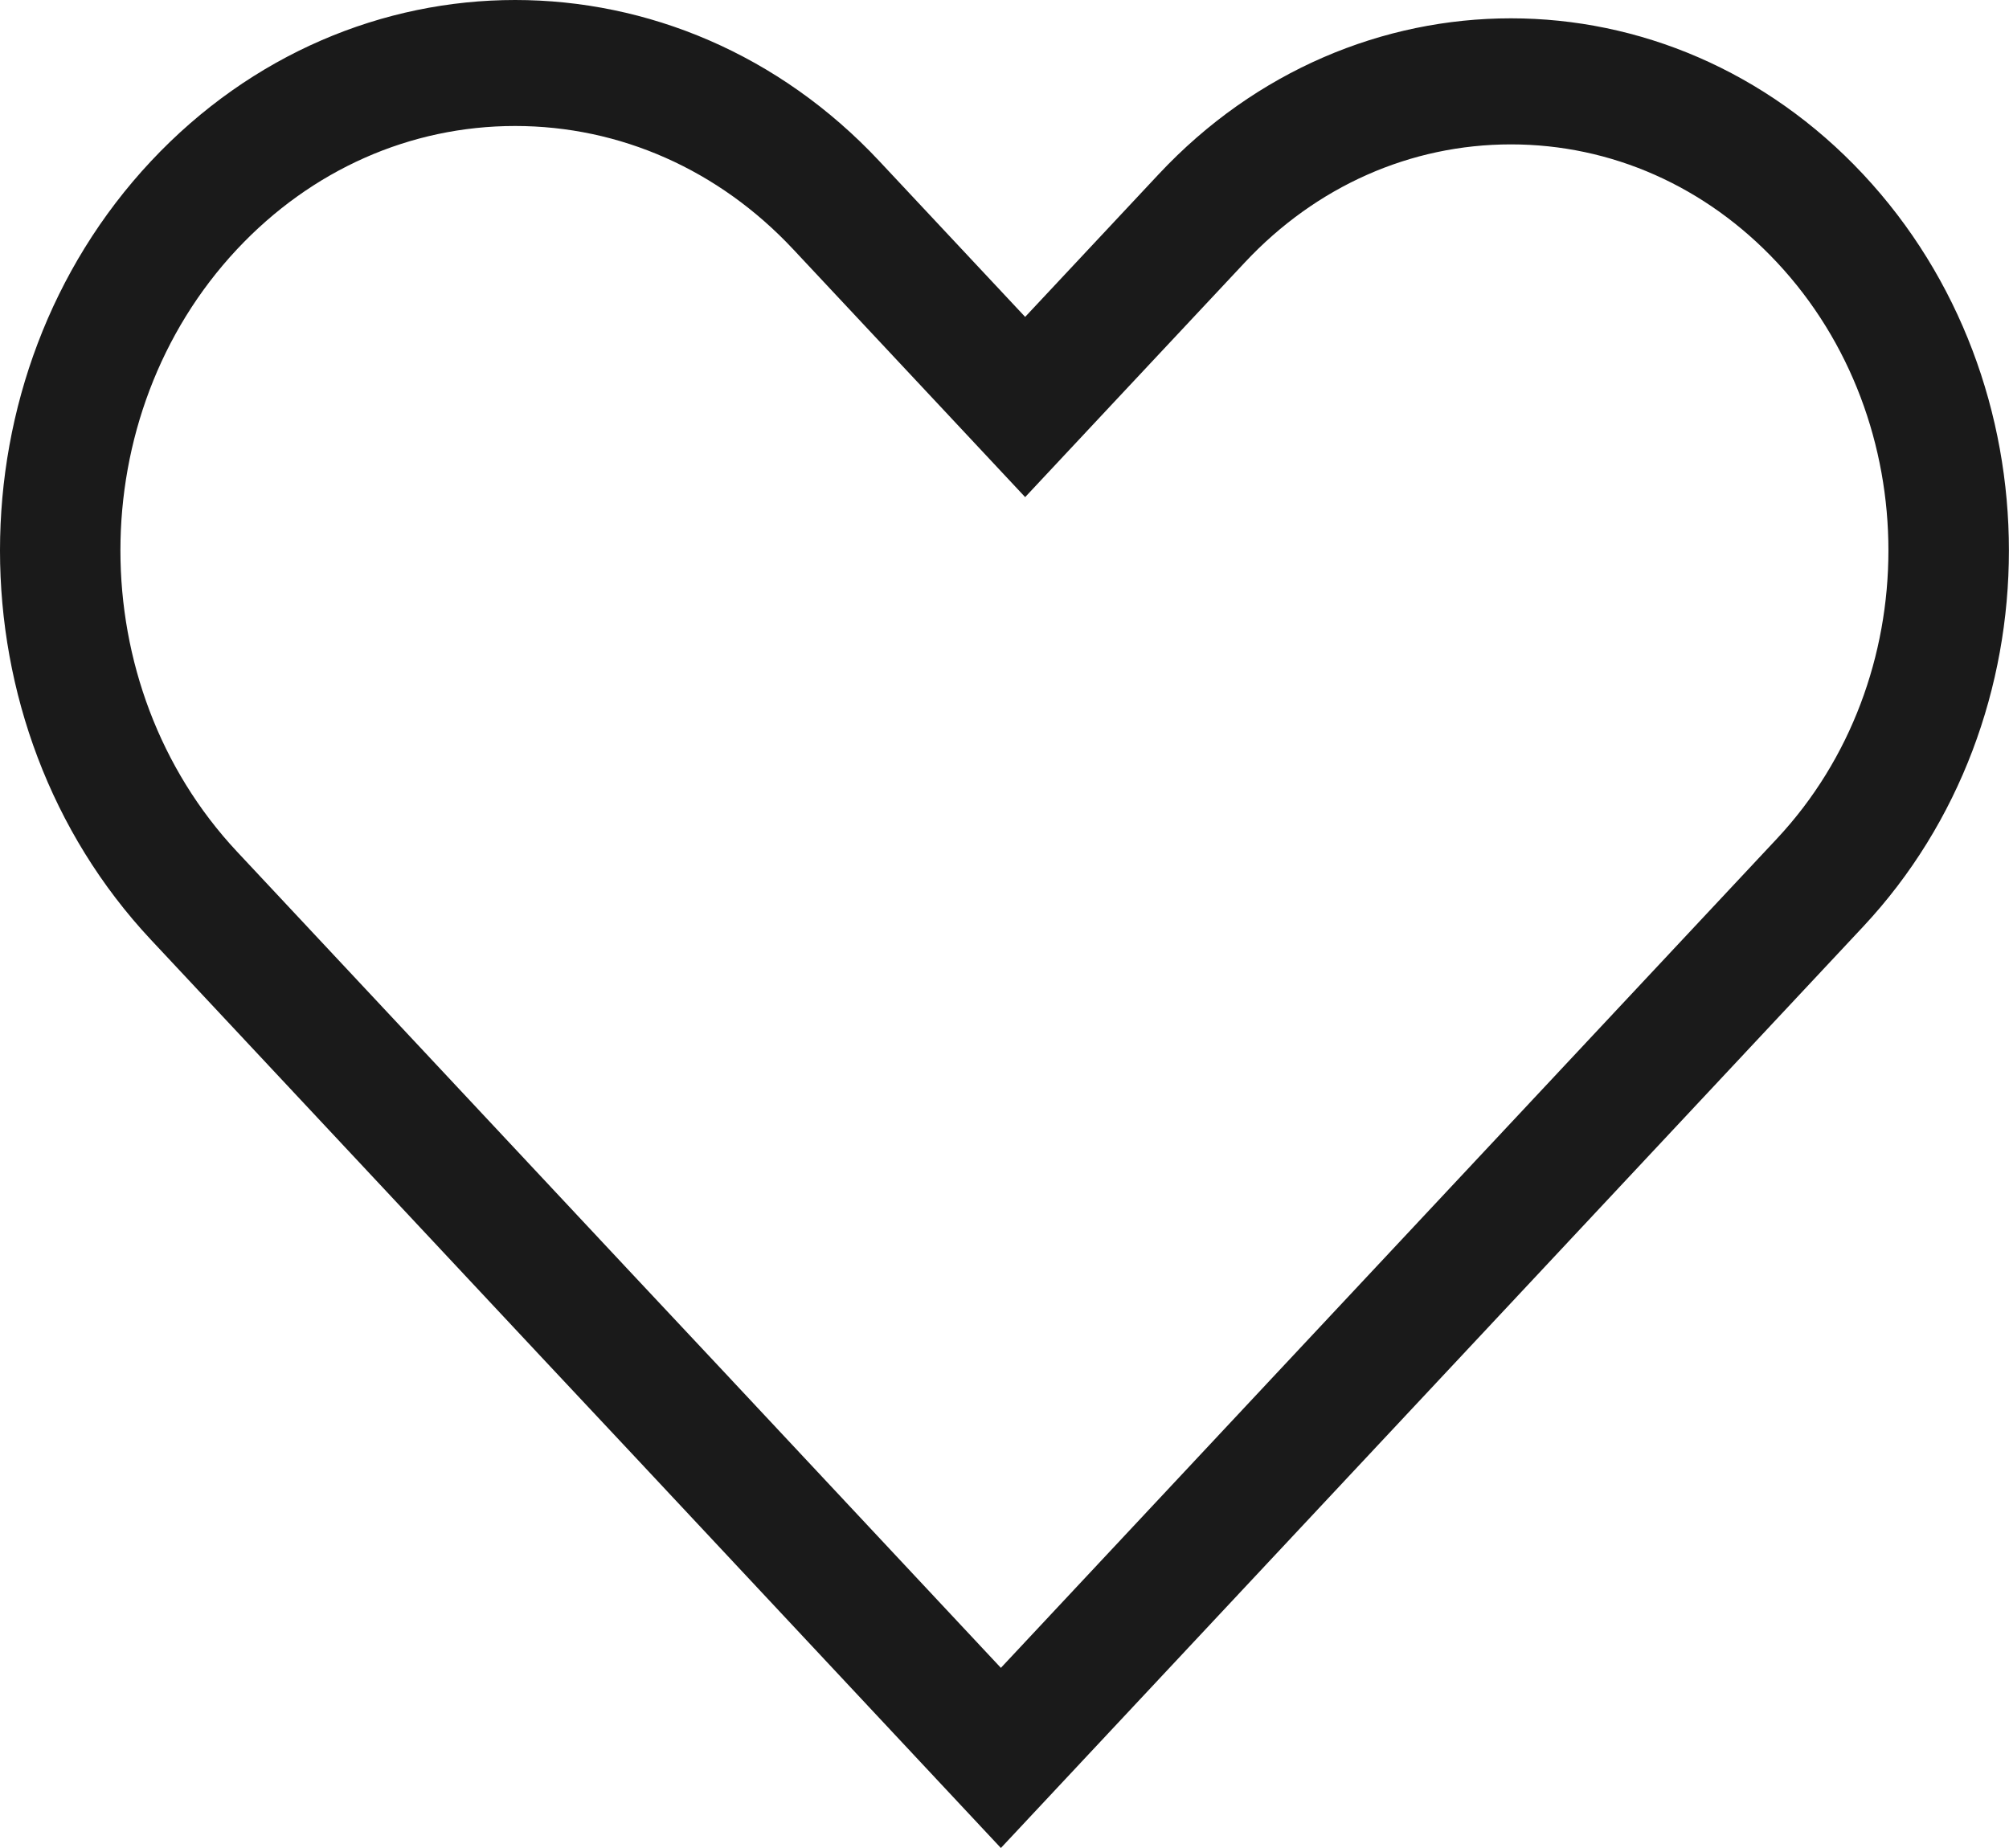
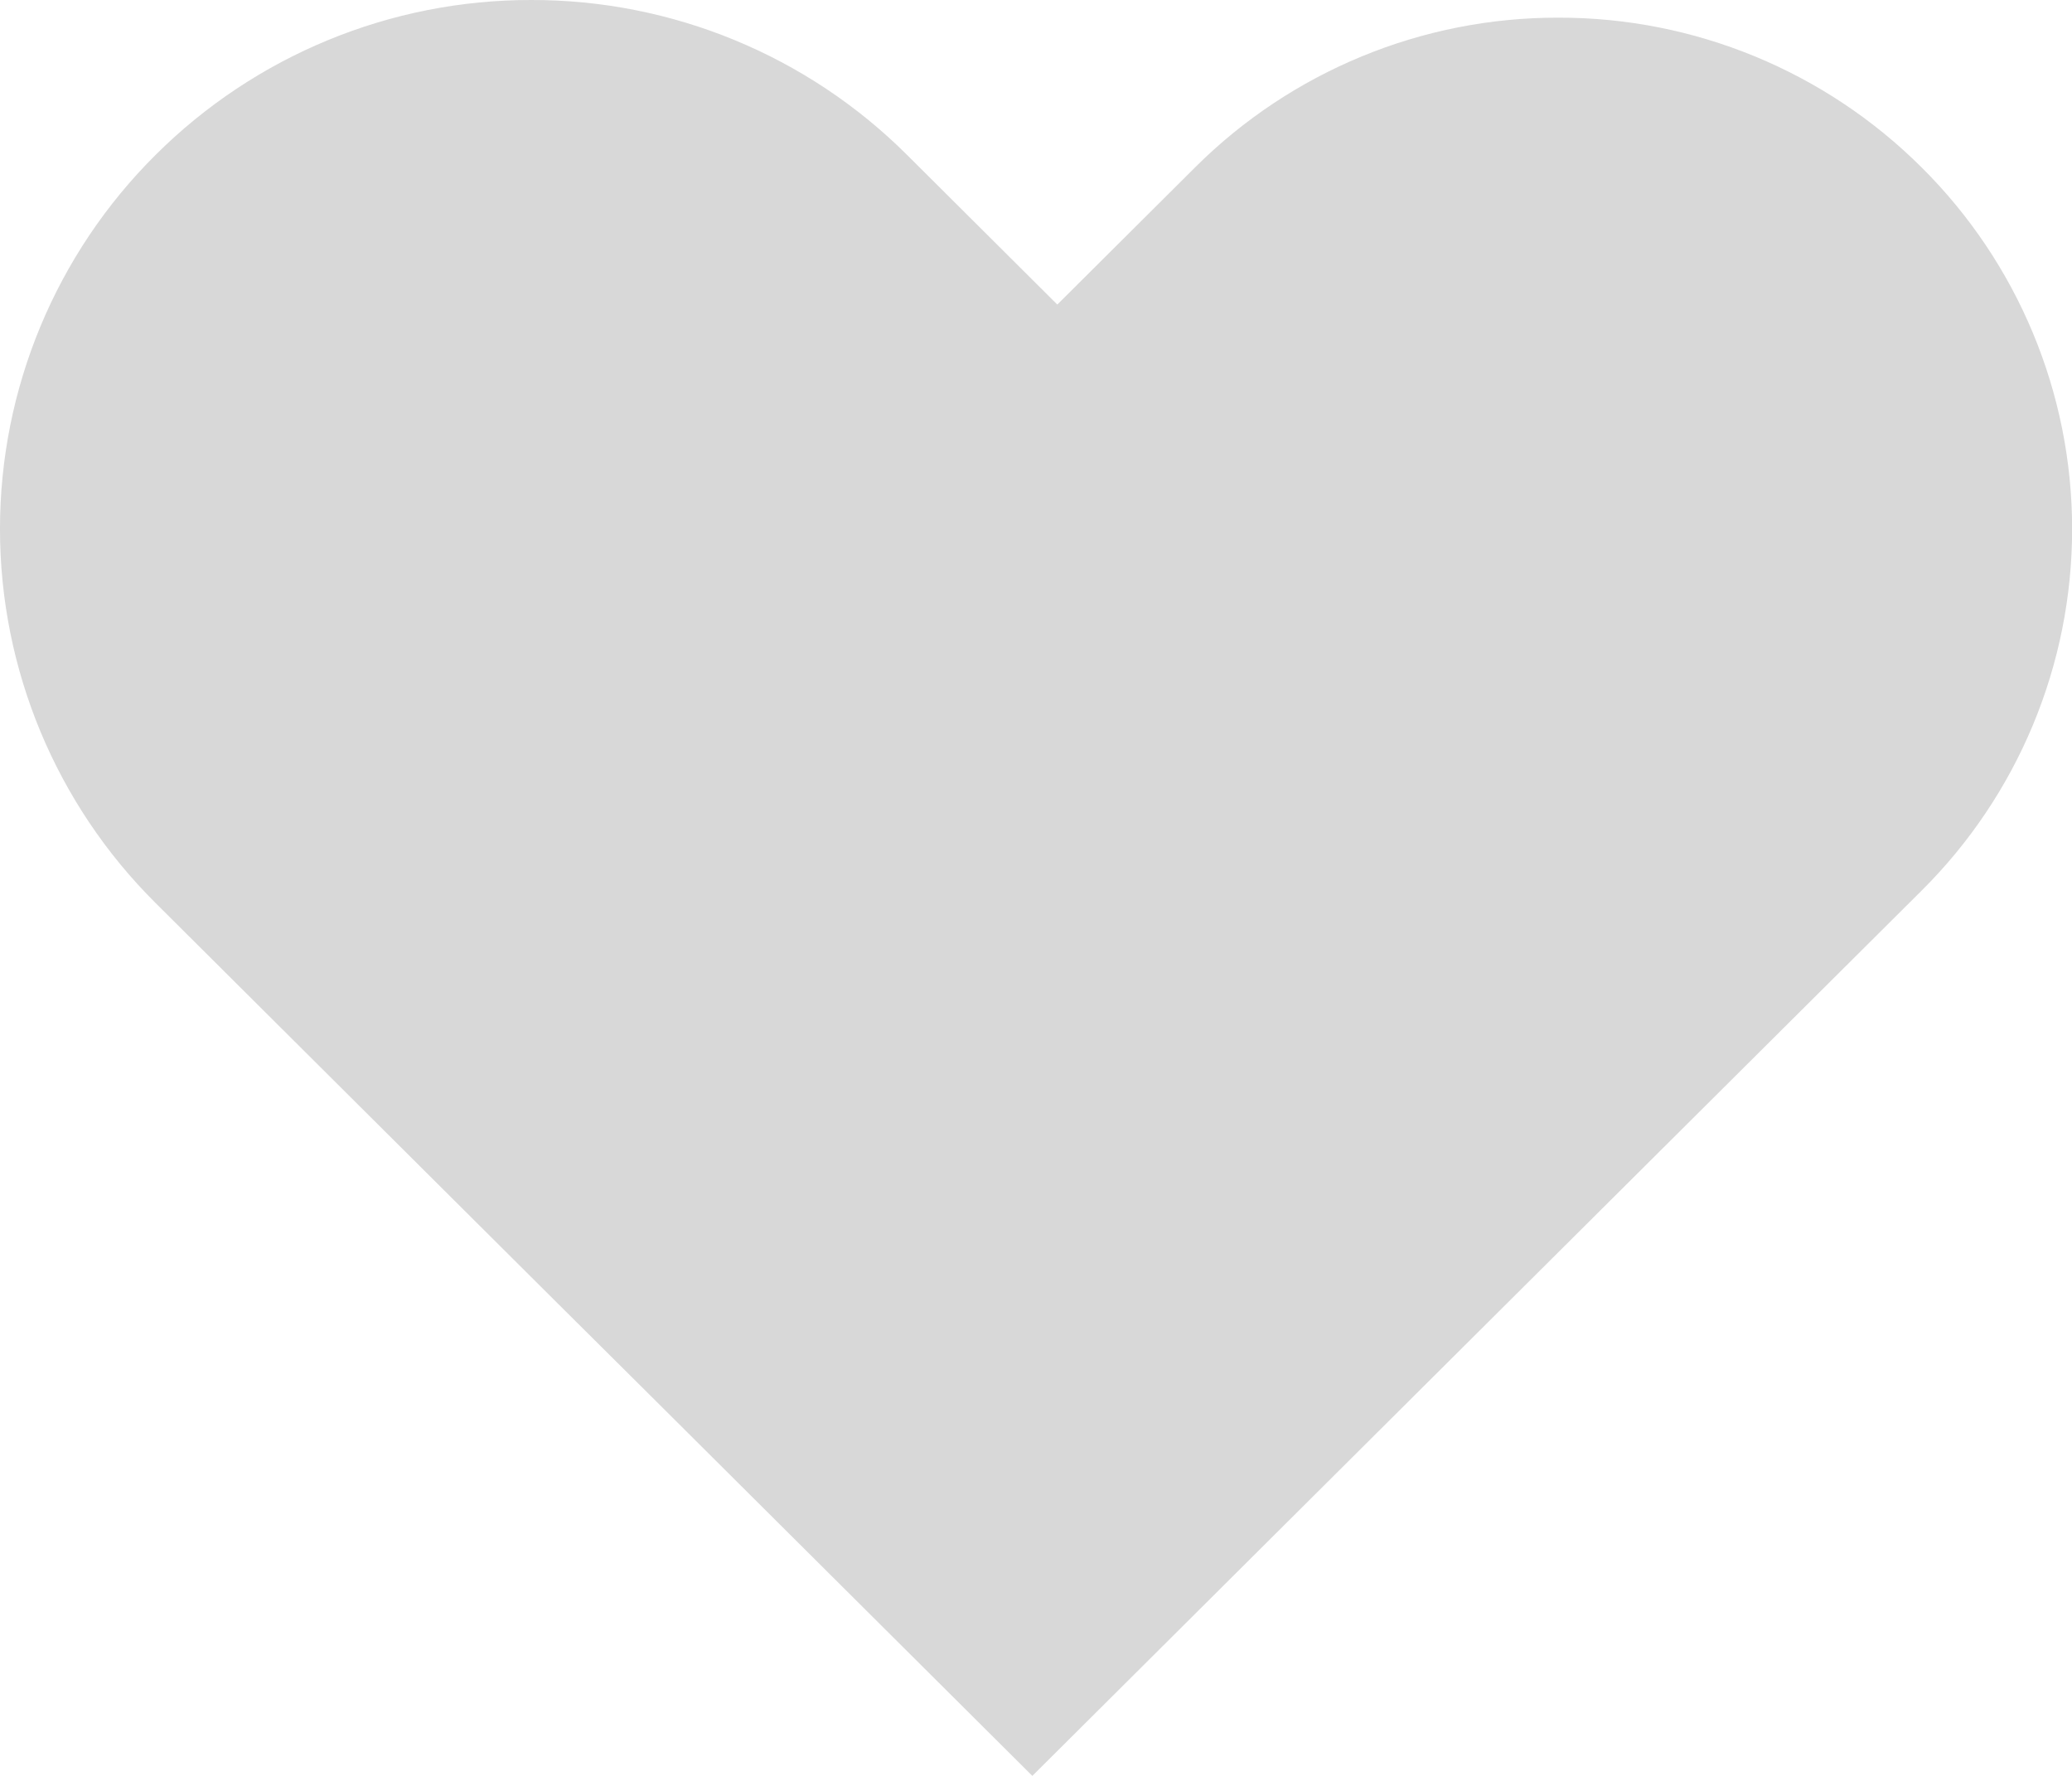
- <svg xmlns="http://www.w3.org/2000/svg" width="25" height="23" viewBox="0 0 25 23">
-   <path fill="#1A1A1A" fill-rule="nonzero" d="M6.411 0C4.771 0 3.13.67 1.878 2.007c-2.504 2.676-2.504 7.013 0 9.689l4.835 5.168 1.21 1.291L12.455 23l4.382-4.683 1.36-1.453 4.987-5.33c2.42-2.586 2.42-6.78 0-9.366-1.21-1.293-2.796-1.94-4.382-1.94-1.587 0-3.173.647-4.383 1.94l-1.662 1.776-1.813-1.937C9.693.669 8.052 0 6.41 0m0 1.568c1.306 0 2.535.545 3.461 1.535l1.814 1.938 1.072 1.146 1.072-1.146 1.663-1.776c.886-.947 2.061-1.468 3.31-1.468 1.248 0 2.424.521 3.31 1.468 1.85 1.977 1.85 5.195 0 7.173l-4.987 5.329-1.36 1.453-3.31 3.538-3.461-3.7-1.21-1.291-4.835-5.168c-1.934-2.067-1.934-5.429 0-7.496.927-.99 2.156-1.535 3.461-1.535" />
+ <svg xmlns="http://www.w3.org/2000/svg" width="21" height="18" viewBox="0 0 21 18">
+   <g fill="#D8D8D8" fill-rule="evenodd">
+     <path fill-rule="nonzero" d="M5.385 0a5.382 5.382 0 0 0-3.808 1.57 5.346 5.346 0 0 0 0 7.583l4.062 4.045 1.016 1.01L10.463 18l3.681-3.665 1.142-1.137 4.19-4.171a5.166 5.166 0 0 0 0-7.33A5.2 5.2 0 0 0 15.793.179a5.2 5.2 0 0 0-3.681 1.518l-1.396 1.39L9.193 1.57A5.381 5.381 0 0 0 5.385 0m0 1.227c1.097 0 2.13.427 2.908 1.202l1.523 1.516.9.897.901-.897 1.397-1.39a3.917 3.917 0 0 1 2.78-1.149c1.049 0 2.036.408 2.78 1.15a3.962 3.962 0 0 1 0 5.613l-4.188 4.17-1.143 1.138-2.78 2.768-2.908-2.895-1.015-1.01-4.062-4.045a4.14 4.14 0 0 1 0-5.866 4.095 4.095 0 0 1 2.907-1.202" />
+     <path d="M1.936 2.167L.97 3.983v1.785l.29 1.795 1.96 2.332 3.675 3.483 3.606 3.693 4.986-4.93 3.386-3.405L20.2 6.353l-.212-2.37L18.72 1.96 16.715.89l-2.327.132-1.546.938-1.514 1.489-.744.534-2.023-1.816-1.667-1.145L4.95.889l-2.006.338z" />
+   </g>
</svg>
